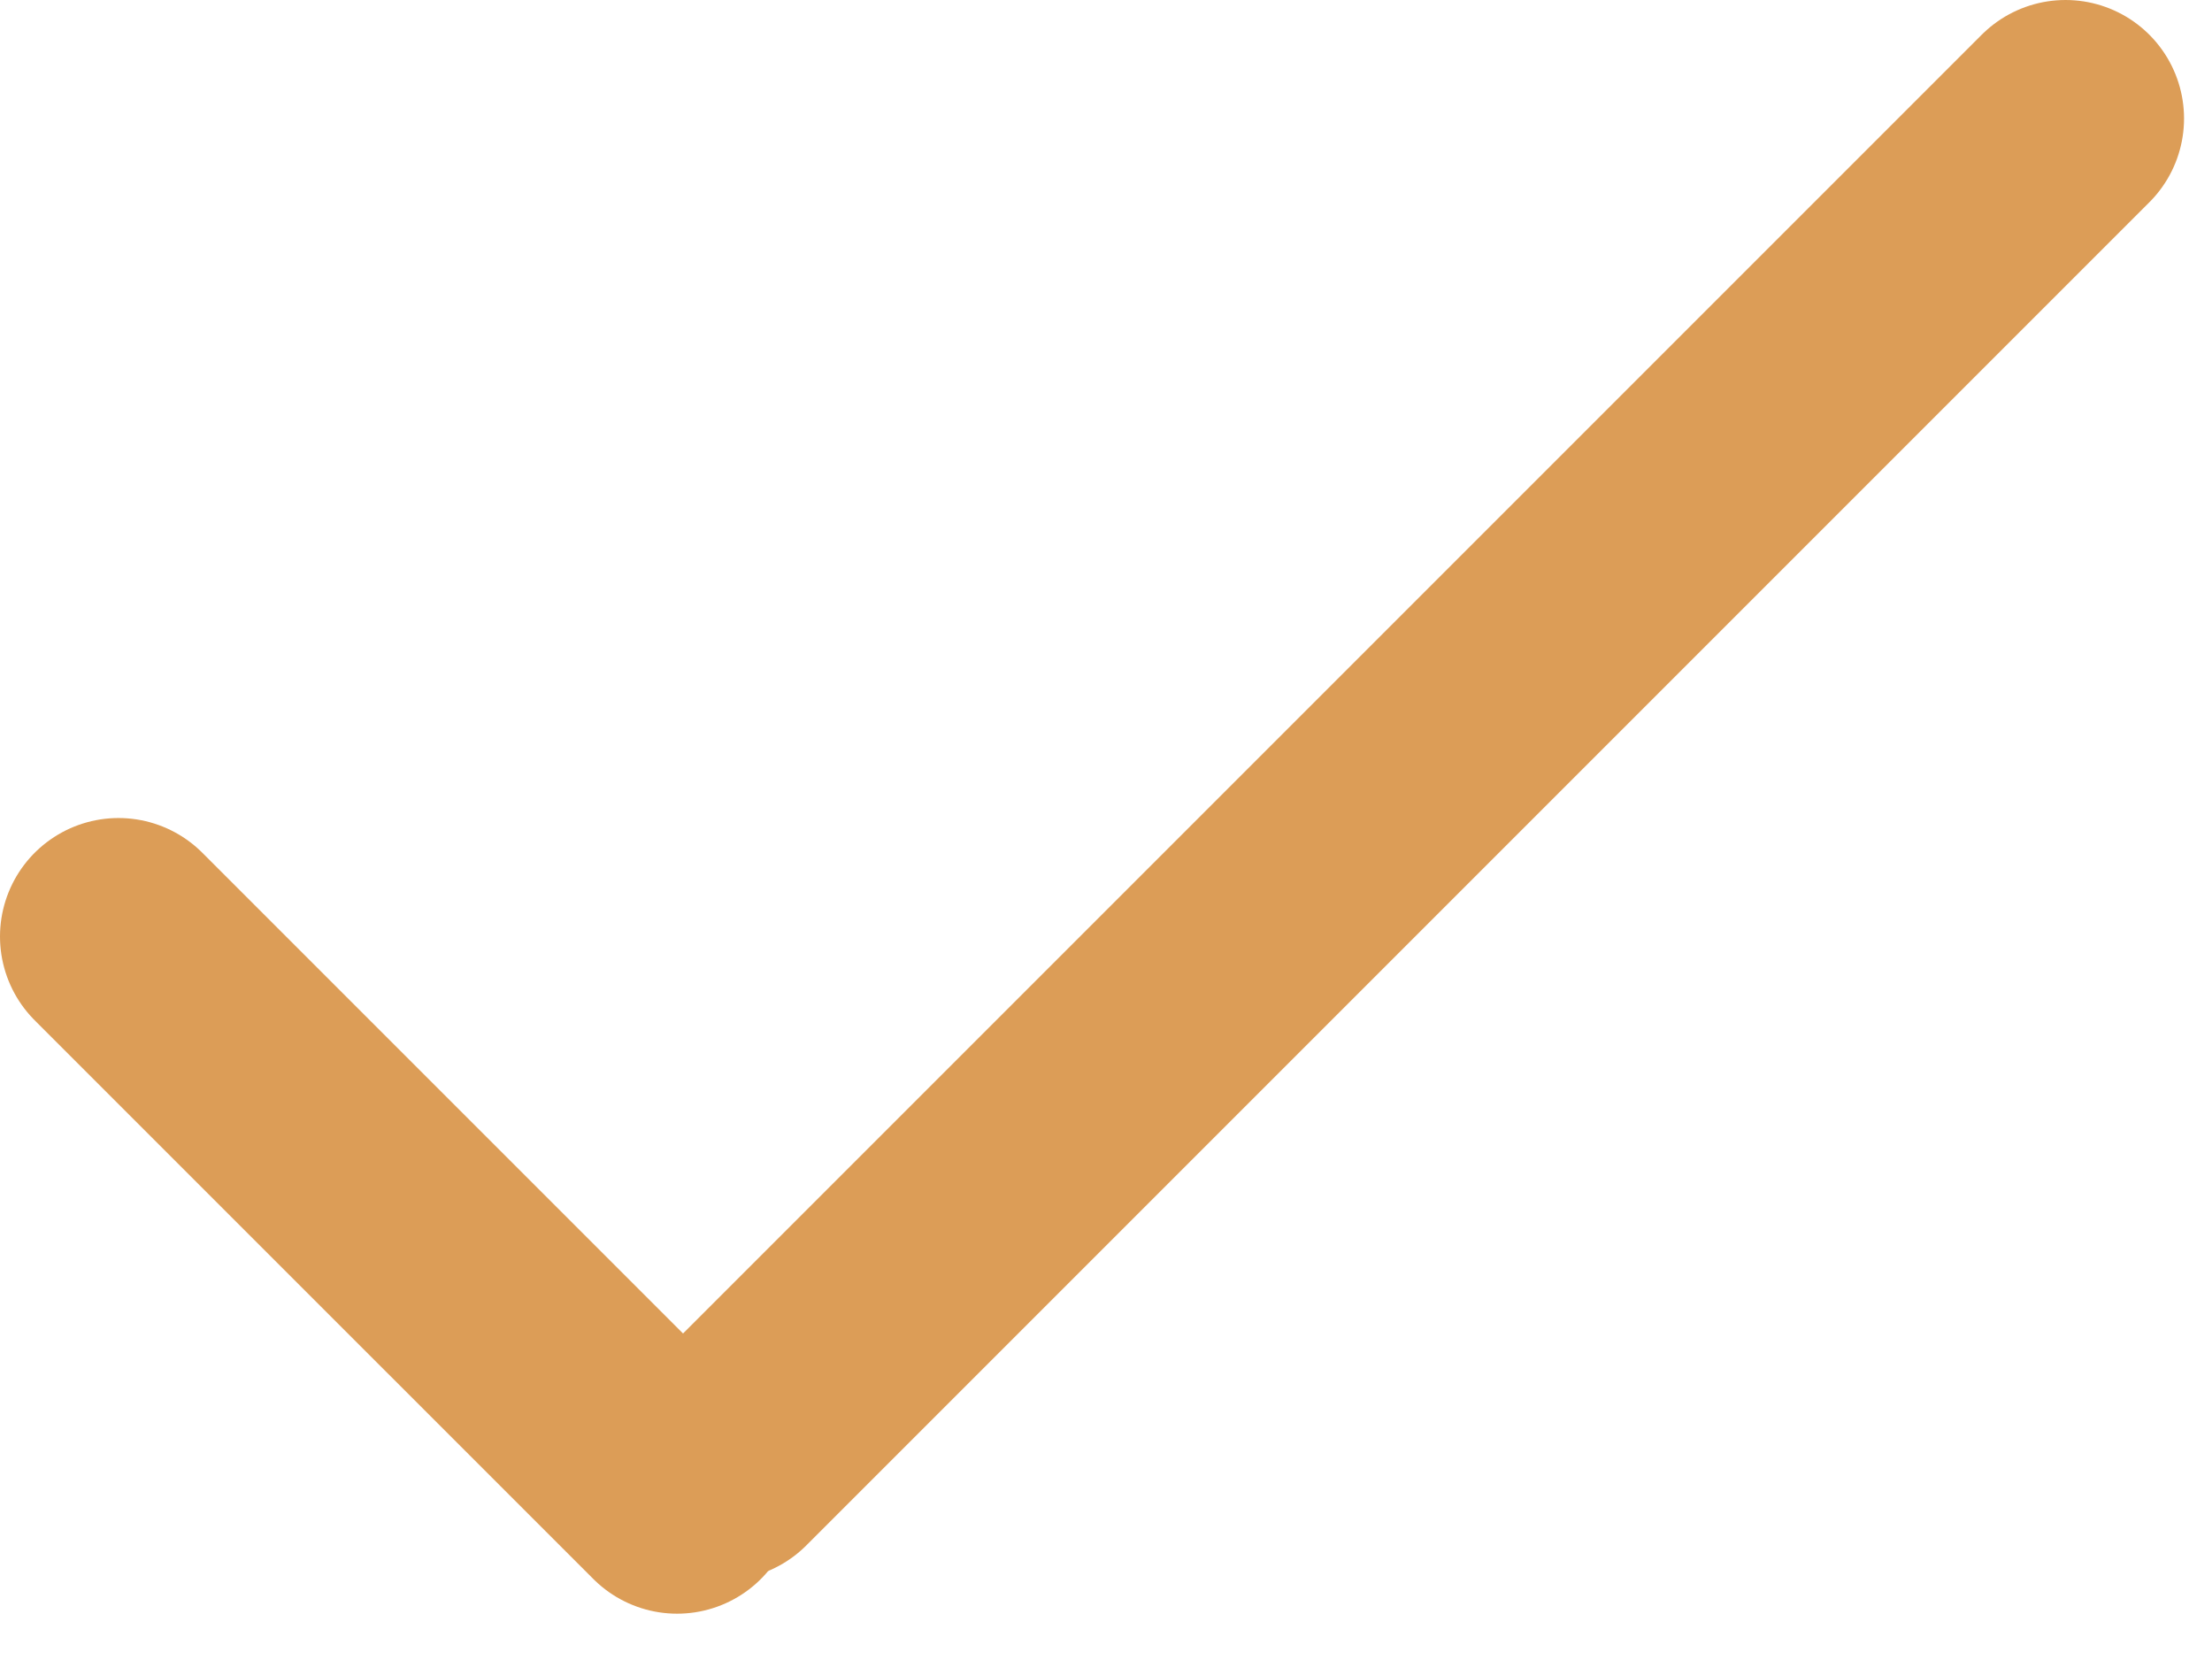
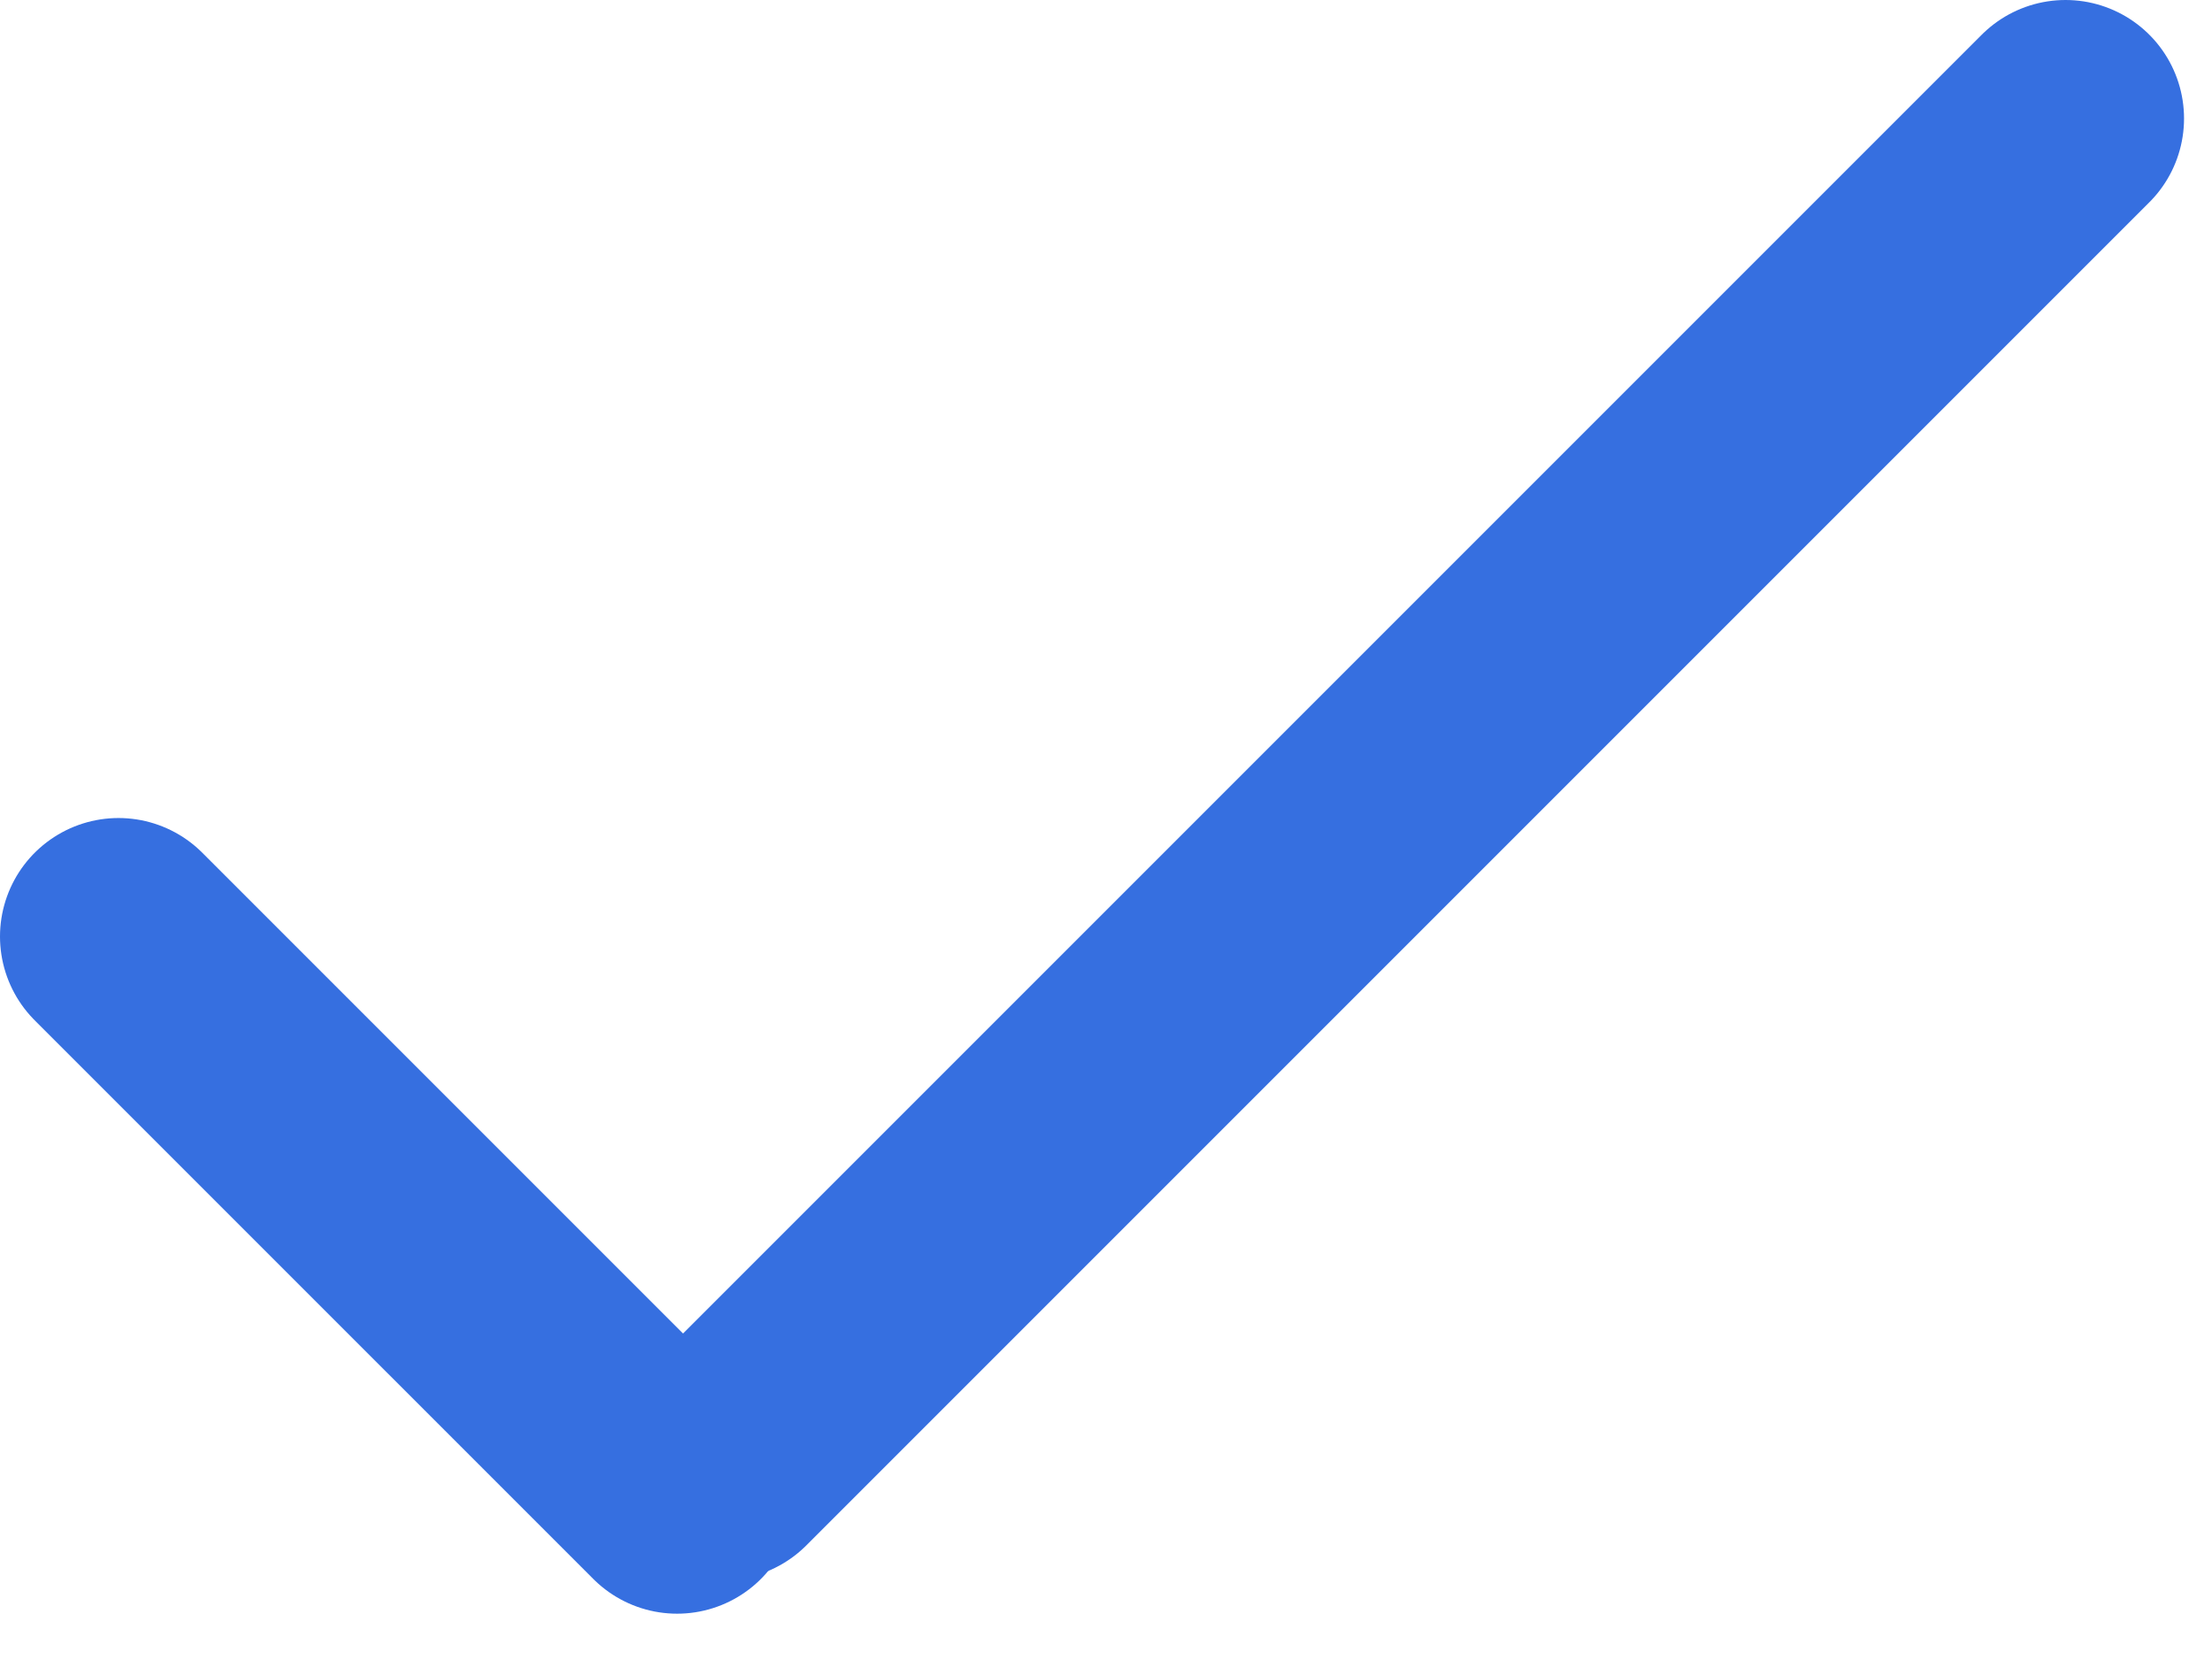
<svg xmlns="http://www.w3.org/2000/svg" width="28" height="21" viewBox="0 0 28 21" fill="none">
-   <path d="M1.5 11.854L8.571 18.925" stroke="#DC9D57" stroke-width="3" stroke-linecap="round" />
-   <path d="M9.146 18.5L26.146 1.5" stroke="#DC9D57" stroke-width="3" stroke-linecap="round" />
+   <path d="M1.5 11.854L8.571 18.925" stroke="#366FE0" stroke-width="3" stroke-linecap="round" />
+   <path d="M9.146 18.5L26.146 1.5" stroke="#366FE0" stroke-width="3" stroke-linecap="round" />
</svg>
